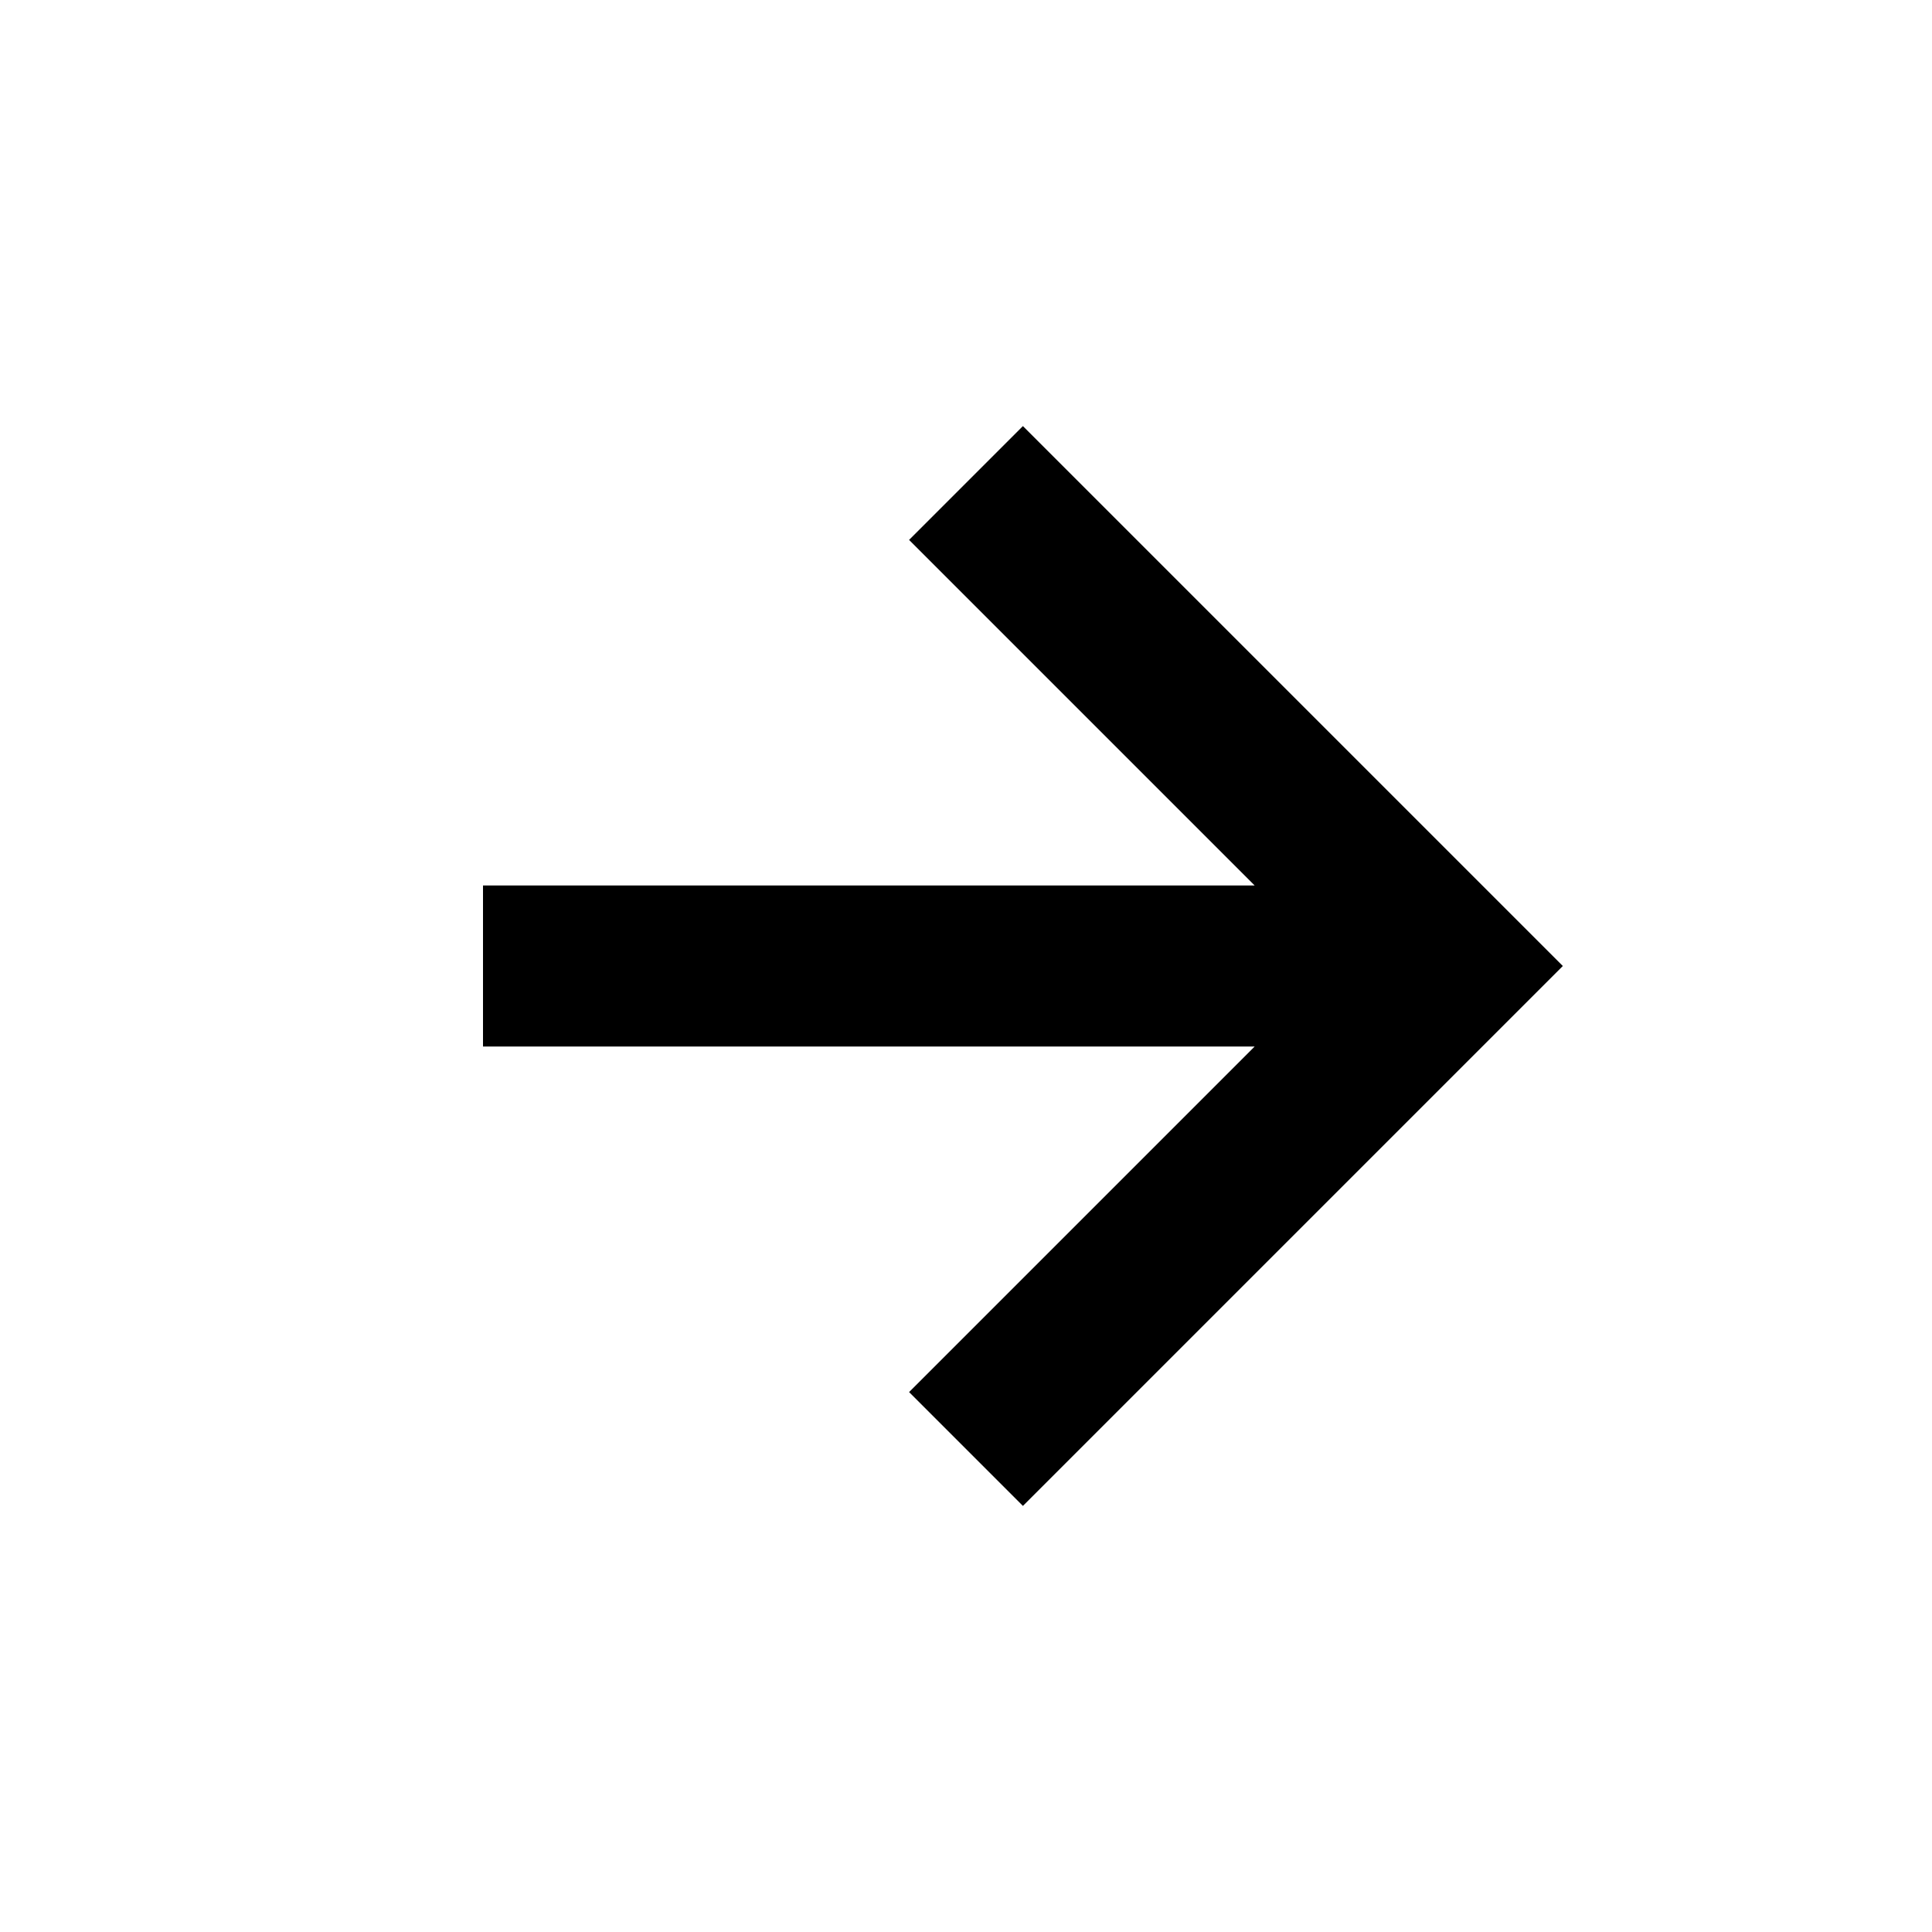
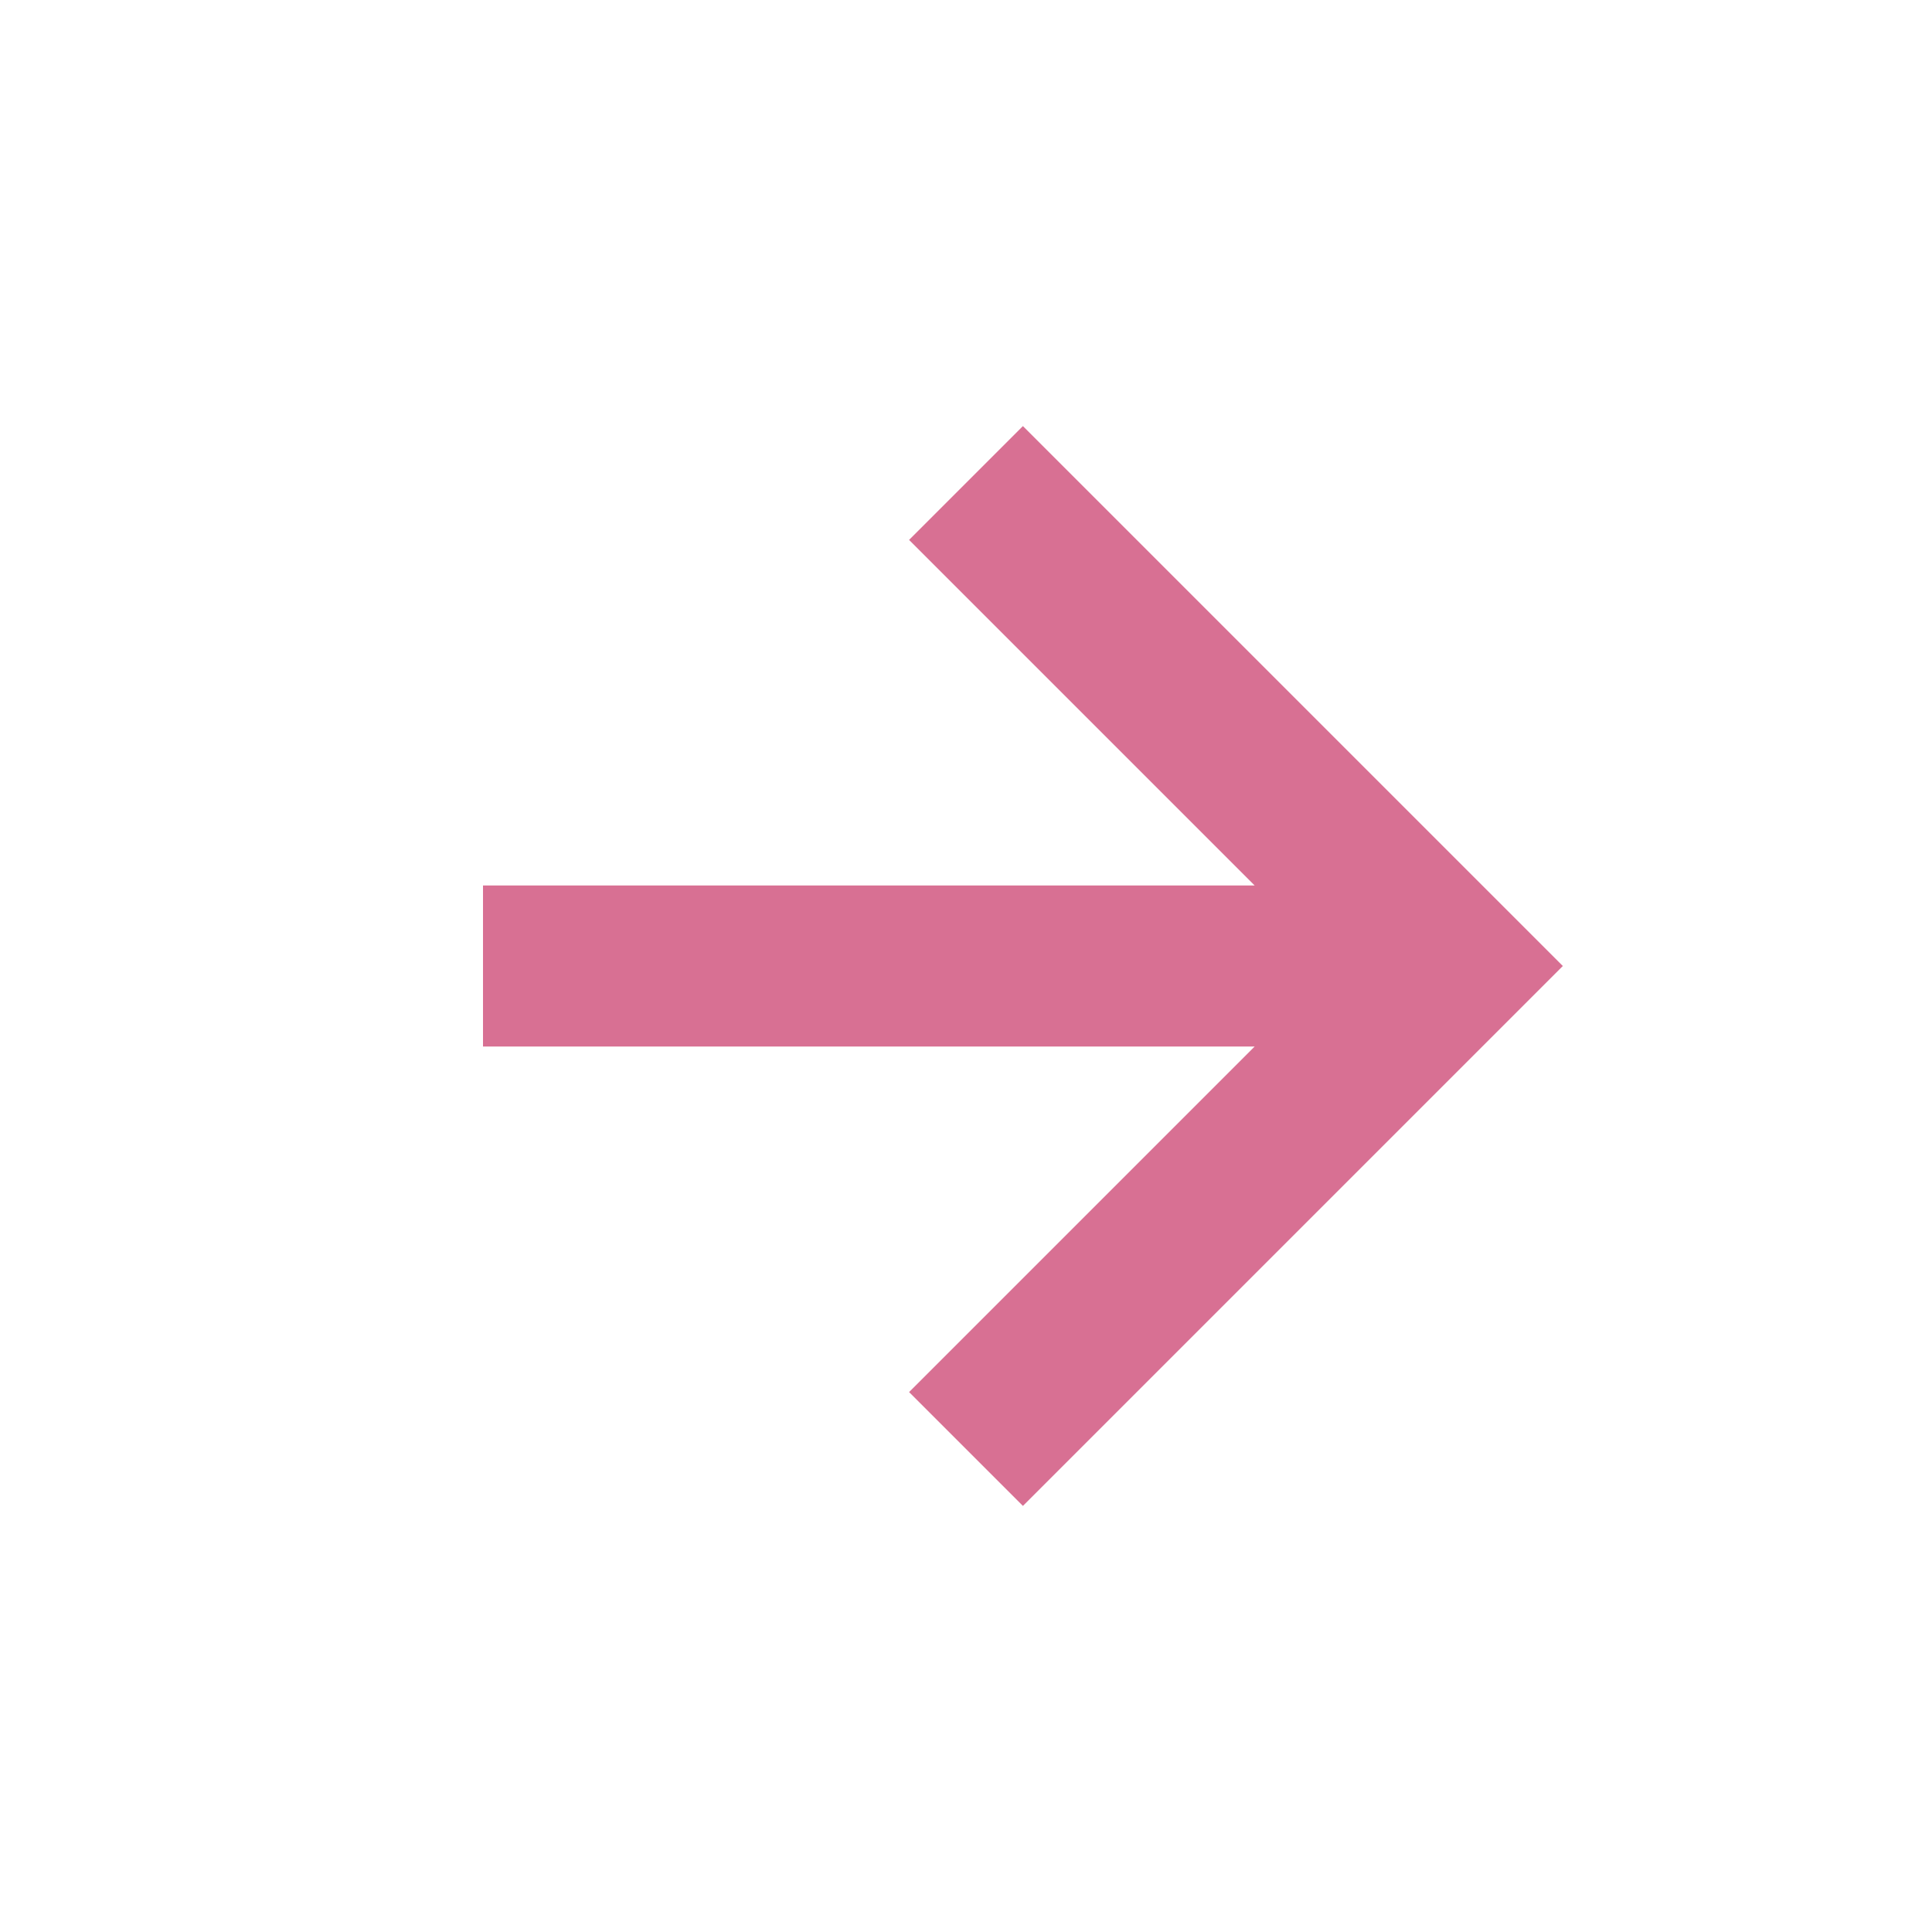
- <svg xmlns="http://www.w3.org/2000/svg" width="24" height="24" viewBox="0 0 24 24" style="fill: rgba(0, 0, 0, 1);transform: ;msFilter:;">
+ <svg xmlns="http://www.w3.org/2000/svg" width="24" height="24" viewBox="0 0 24 24" style="fill: rgba(216, 112, 147, 1);transform: ;msFilter:;">
  <path d="m11.293 17.293 1.414 1.414L19.414 12l-6.707-6.707-1.414 1.414L15.586 11H6v2h9.586z" />
</svg>
